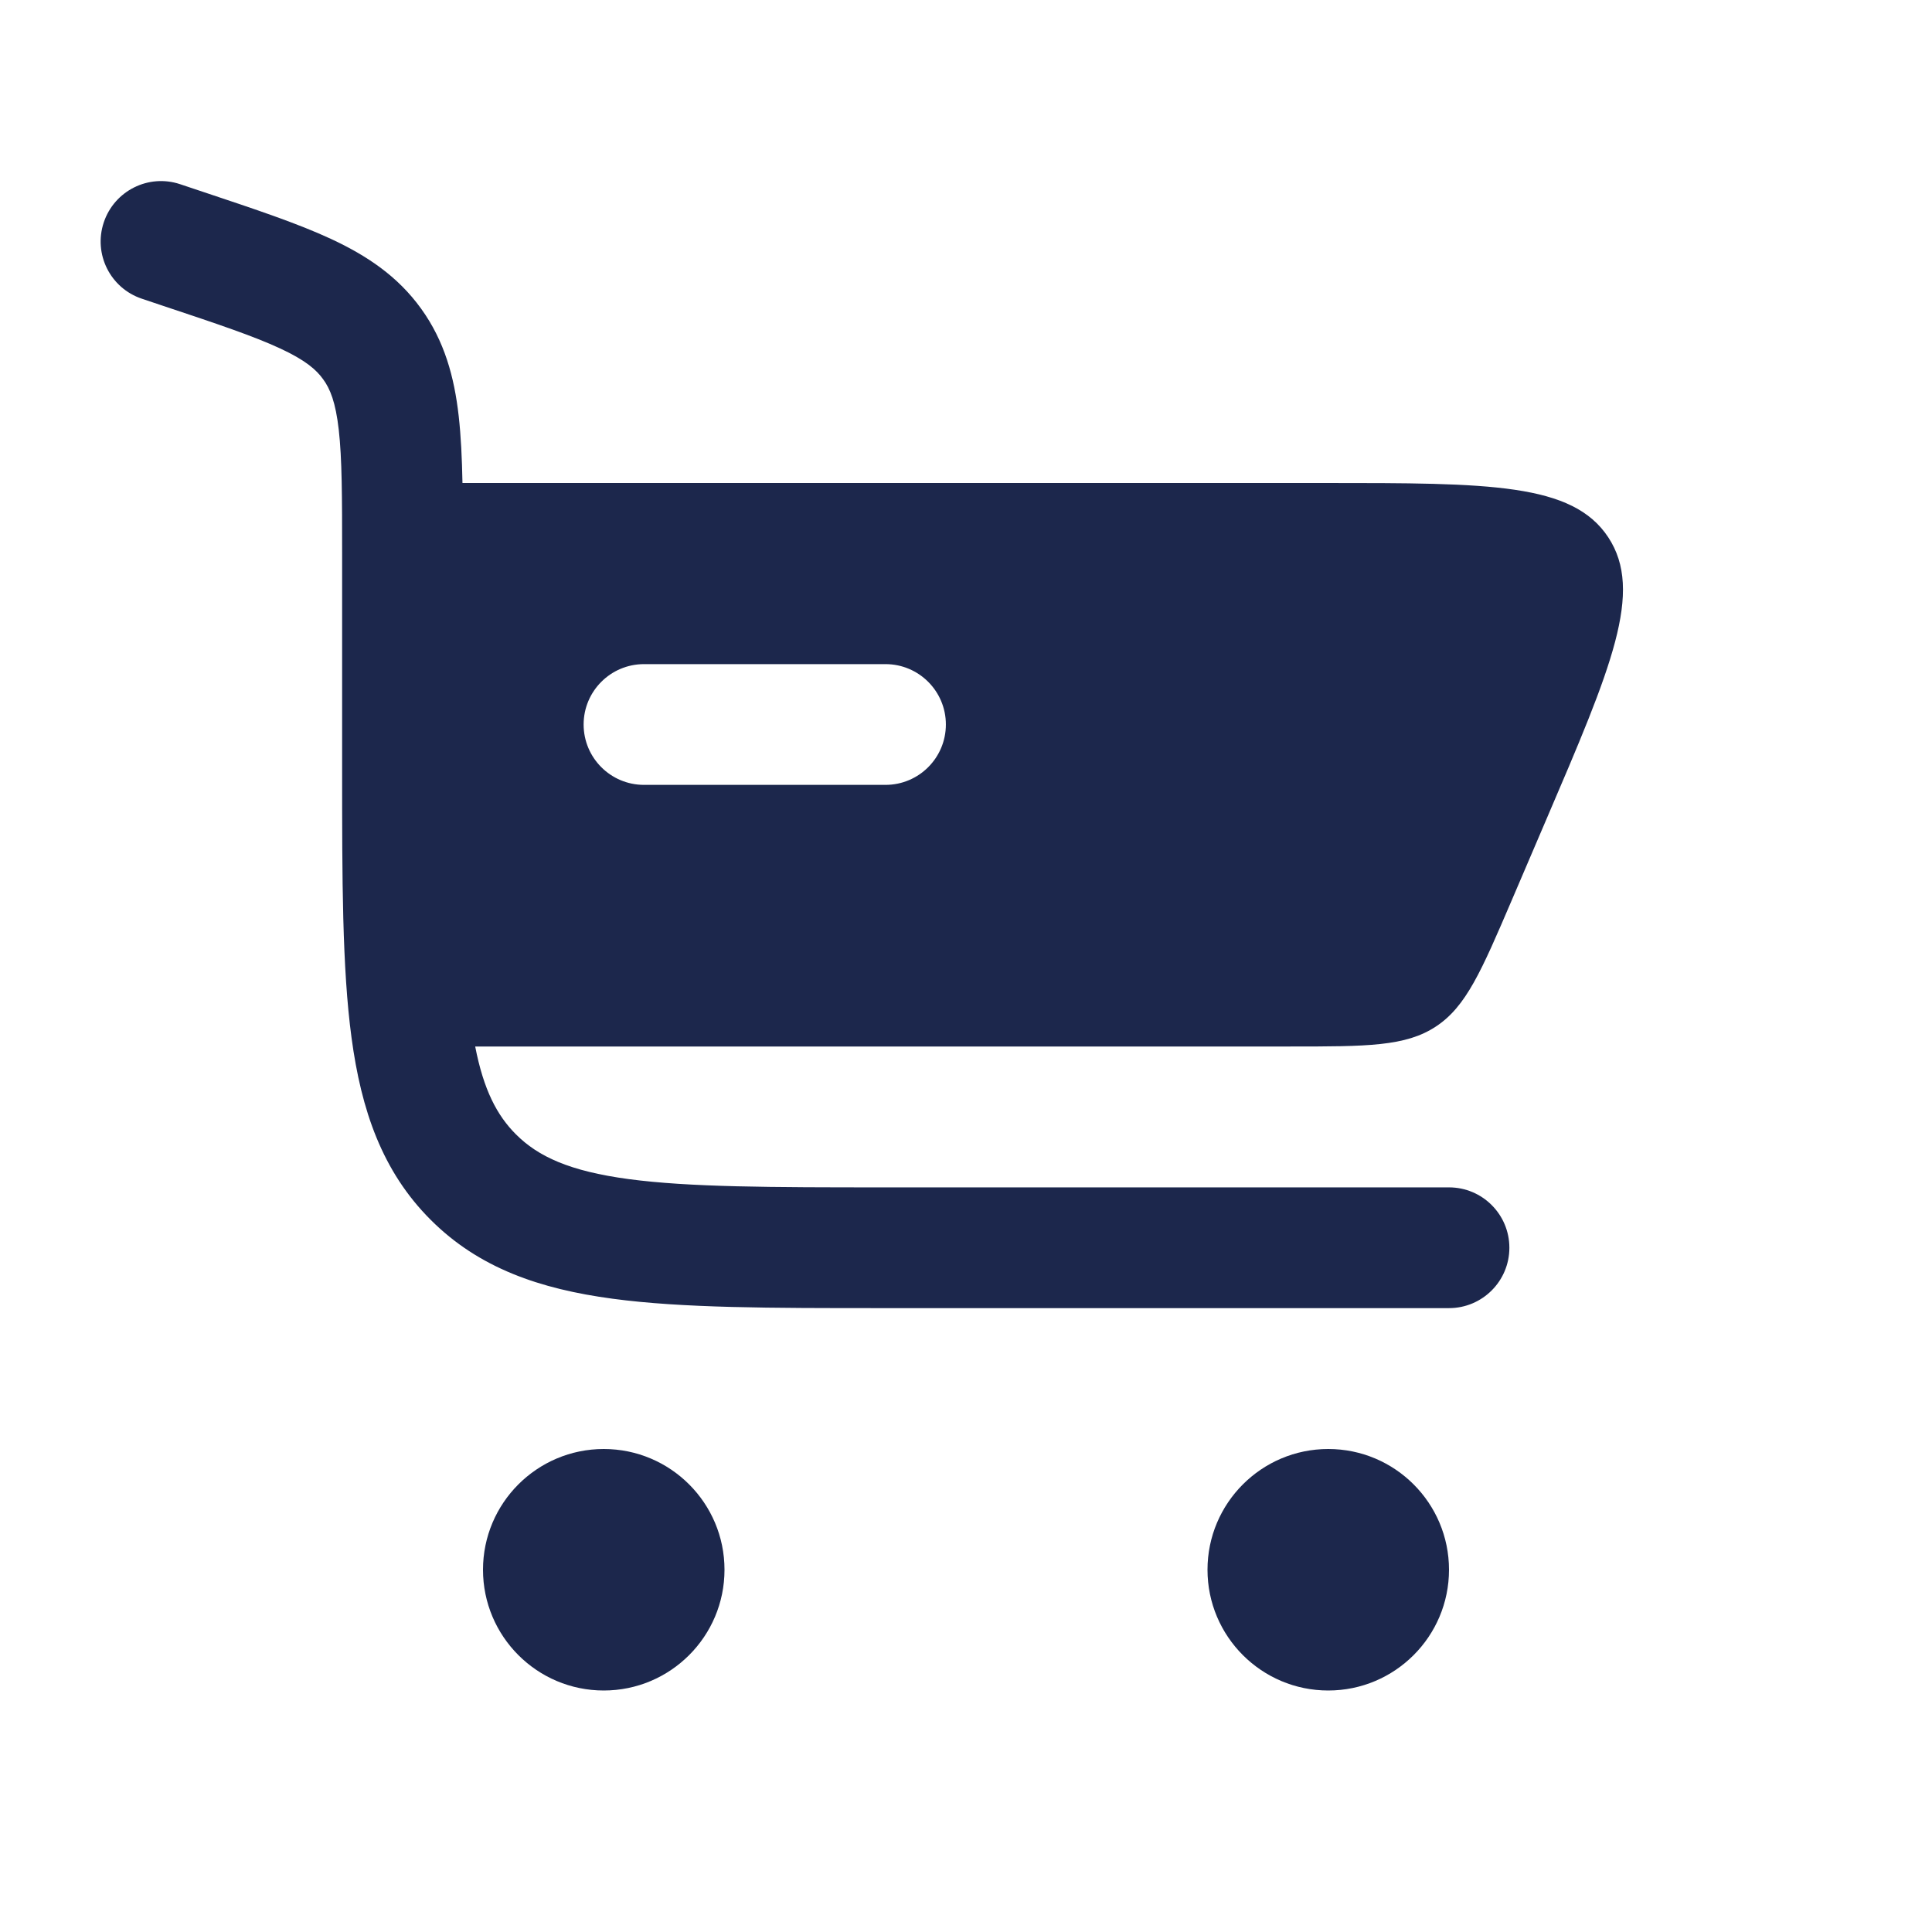
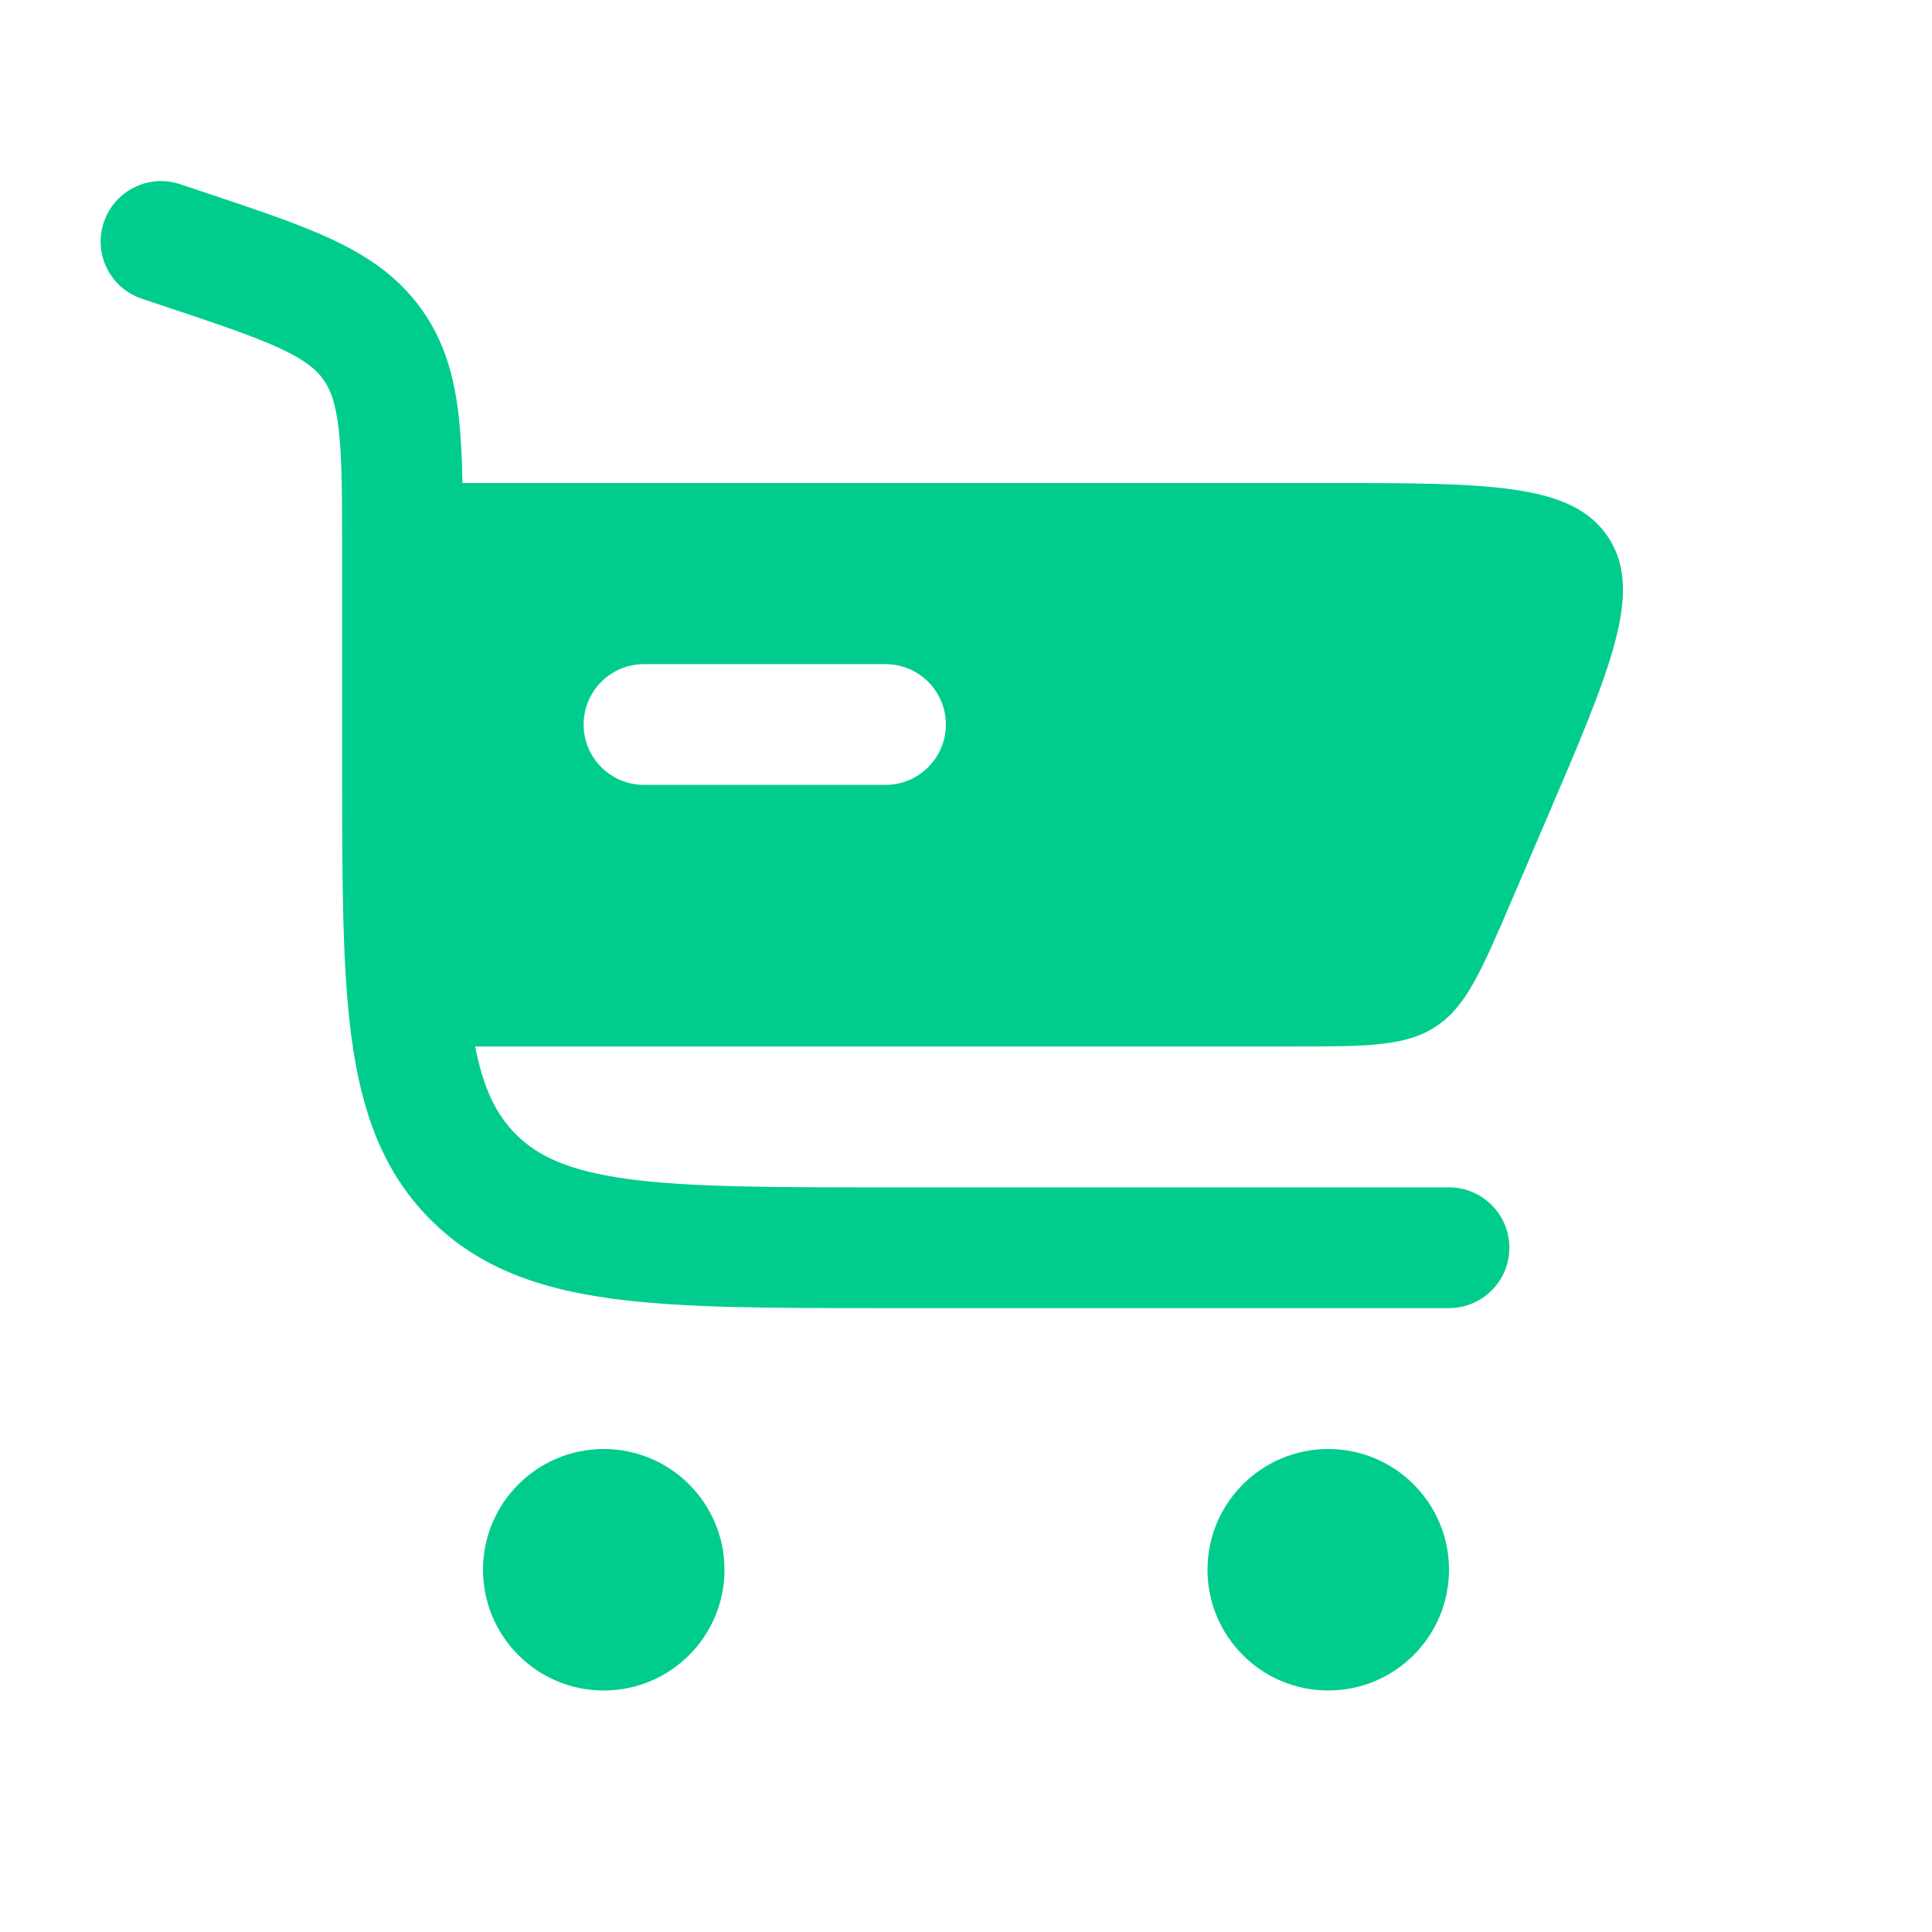
<svg xmlns="http://www.w3.org/2000/svg" width="800px" height="800px" viewBox="0 0 24 24" fill="none">
-   <path fill-rule="evenodd" clip-rule="evenodd" d="M1.289 2.763C1.42 2.37 1.844 2.157 2.237 2.288L2.542 2.39C3.168 2.599 3.697 2.775 4.114 2.969C4.556 3.175 4.94 3.43 5.231 3.834C5.522 4.237 5.643 4.682 5.698 5.167C5.726 5.415 5.739 5.692 5.745 6H16.451C18.506 6 19.533 6 19.978 6.674C20.422 7.348 20.018 8.293 19.208 10.182L18.78 11.182C18.402 12.064 18.213 12.505 17.837 12.752C17.461 13 16.982 13 16.022 13H5.903C6.008 13.54 6.174 13.856 6.409 14.091C6.686 14.368 7.075 14.548 7.808 14.647C8.564 14.748 9.565 14.75 11 14.75H18C18.414 14.75 18.75 15.086 18.75 15.5C18.75 15.914 18.414 16.25 18 16.25H10.945C9.578 16.25 8.475 16.25 7.608 16.133C6.708 16.012 5.95 15.754 5.349 15.152C4.747 14.55 4.488 13.792 4.367 12.892C4.25 12.025 4.25 10.922 4.25 9.555L4.25 6.883C4.25 6.17 4.249 5.698 4.208 5.337C4.169 4.995 4.101 4.83 4.014 4.711C3.928 4.591 3.793 4.474 3.481 4.329C3.152 4.176 2.704 4.025 2.028 3.8L1.763 3.711C1.37 3.58 1.158 3.156 1.289 2.763ZM8 8.25C7.586 8.25 7.25 8.586 7.25 9C7.25 9.414 7.586 9.75 8 9.75H11C11.414 9.75 11.75 9.414 11.75 9C11.75 8.586 11.414 8.25 11 8.25H8Z" fill="#1C274C" />
-   <path d="M7.5 18C8.328 18 9 18.672 9 19.5C9 20.328 8.328 21 7.5 21C6.672 21 6 20.328 6 19.5C6 18.672 6.672 18 7.5 18Z" fill="#1C274C" />
-   <path d="M16.5 18C17.328 18 18 18.672 18 19.5C18 20.328 17.328 21 16.5 21C15.672 21 15 20.328 15 19.5C15 18.672 15.672 18 16.5 18Z" fill="#1C274C" />
+   <path fill-rule="evenodd" clip-rule="evenodd" d="M1.289 2.763C1.42 2.37 1.844 2.157 2.237 2.288L2.542 2.39C3.168 2.599 3.697 2.775 4.114 2.969C4.556 3.175 4.94 3.43 5.231 3.834C5.522 4.237 5.643 4.682 5.698 5.167C5.726 5.415 5.739 5.692 5.745 6H16.451C18.506 6 19.533 6 19.978 6.674C20.422 7.348 20.018 8.293 19.208 10.182L18.78 11.182C18.402 12.064 18.213 12.505 17.837 12.752C17.461 13 16.982 13 16.022 13H5.903C6.008 13.54 6.174 13.856 6.409 14.091C6.686 14.368 7.075 14.548 7.808 14.647C8.564 14.748 9.565 14.75 11 14.75H18C18.414 14.75 18.75 15.086 18.75 15.5C18.75 15.914 18.414 16.25 18 16.25H10.945C9.578 16.25 8.475 16.25 7.608 16.133C6.708 16.012 5.95 15.754 5.349 15.152C4.747 14.55 4.488 13.792 4.367 12.892C4.25 12.025 4.25 10.922 4.25 9.555L4.25 6.883C4.25 6.17 4.249 5.698 4.208 5.337C4.169 4.995 4.101 4.83 4.014 4.711C3.928 4.591 3.793 4.474 3.481 4.329C3.152 4.176 2.704 4.025 2.028 3.8L1.763 3.711C1.37 3.58 1.158 3.156 1.289 2.763ZM8 8.25C7.586 8.25 7.25 8.586 7.25 9C7.25 9.414 7.586 9.75 8 9.75H11C11.414 9.75 11.75 9.414 11.75 9C11.75 8.586 11.414 8.25 11 8.25H8Z" fill="#00cd8d" />
+   <path d="M7.5 18C8.328 18 9 18.672 9 19.5C9 20.328 8.328 21 7.5 21C6.672 21 6 20.328 6 19.5C6 18.672 6.672 18 7.5 18Z" fill="#00cd8d" />
+   <path d="M16.5 18C17.328 18 18 18.672 18 19.5C18 20.328 17.328 21 16.5 21C15.672 21 15 20.328 15 19.5C15 18.672 15.672 18 16.5 18Z" fill="#00cd8d" />
</svg>
